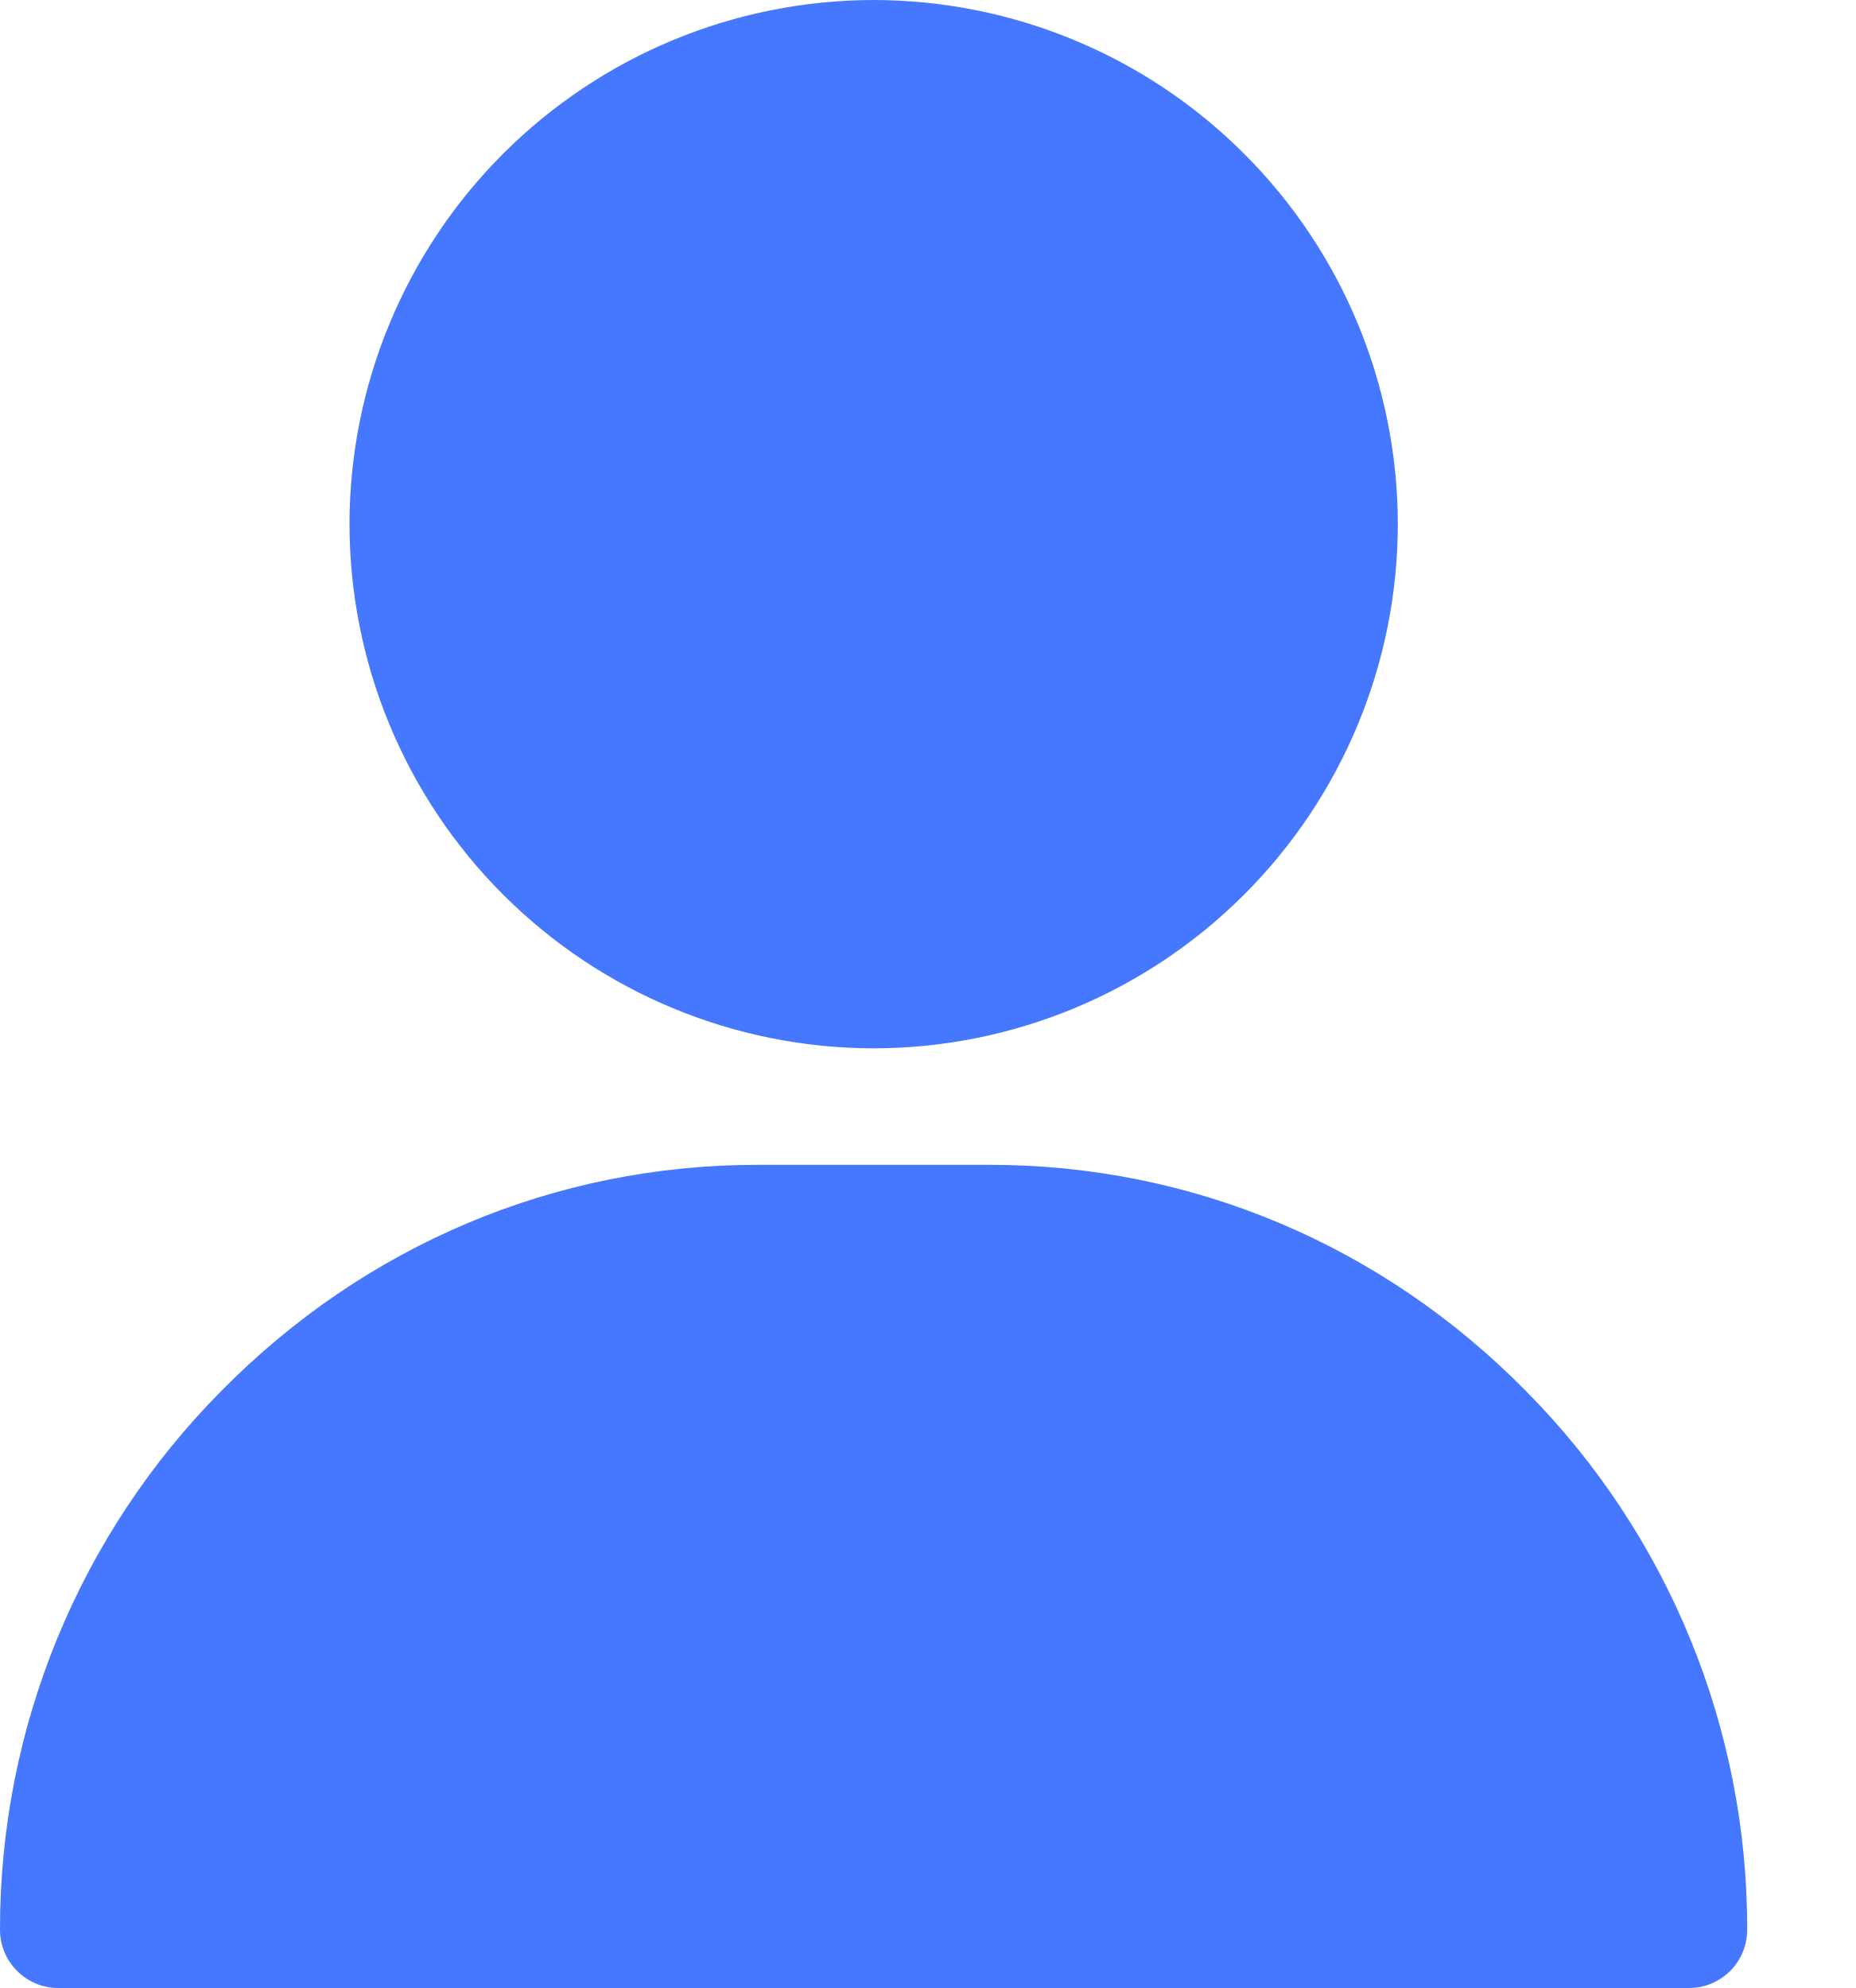
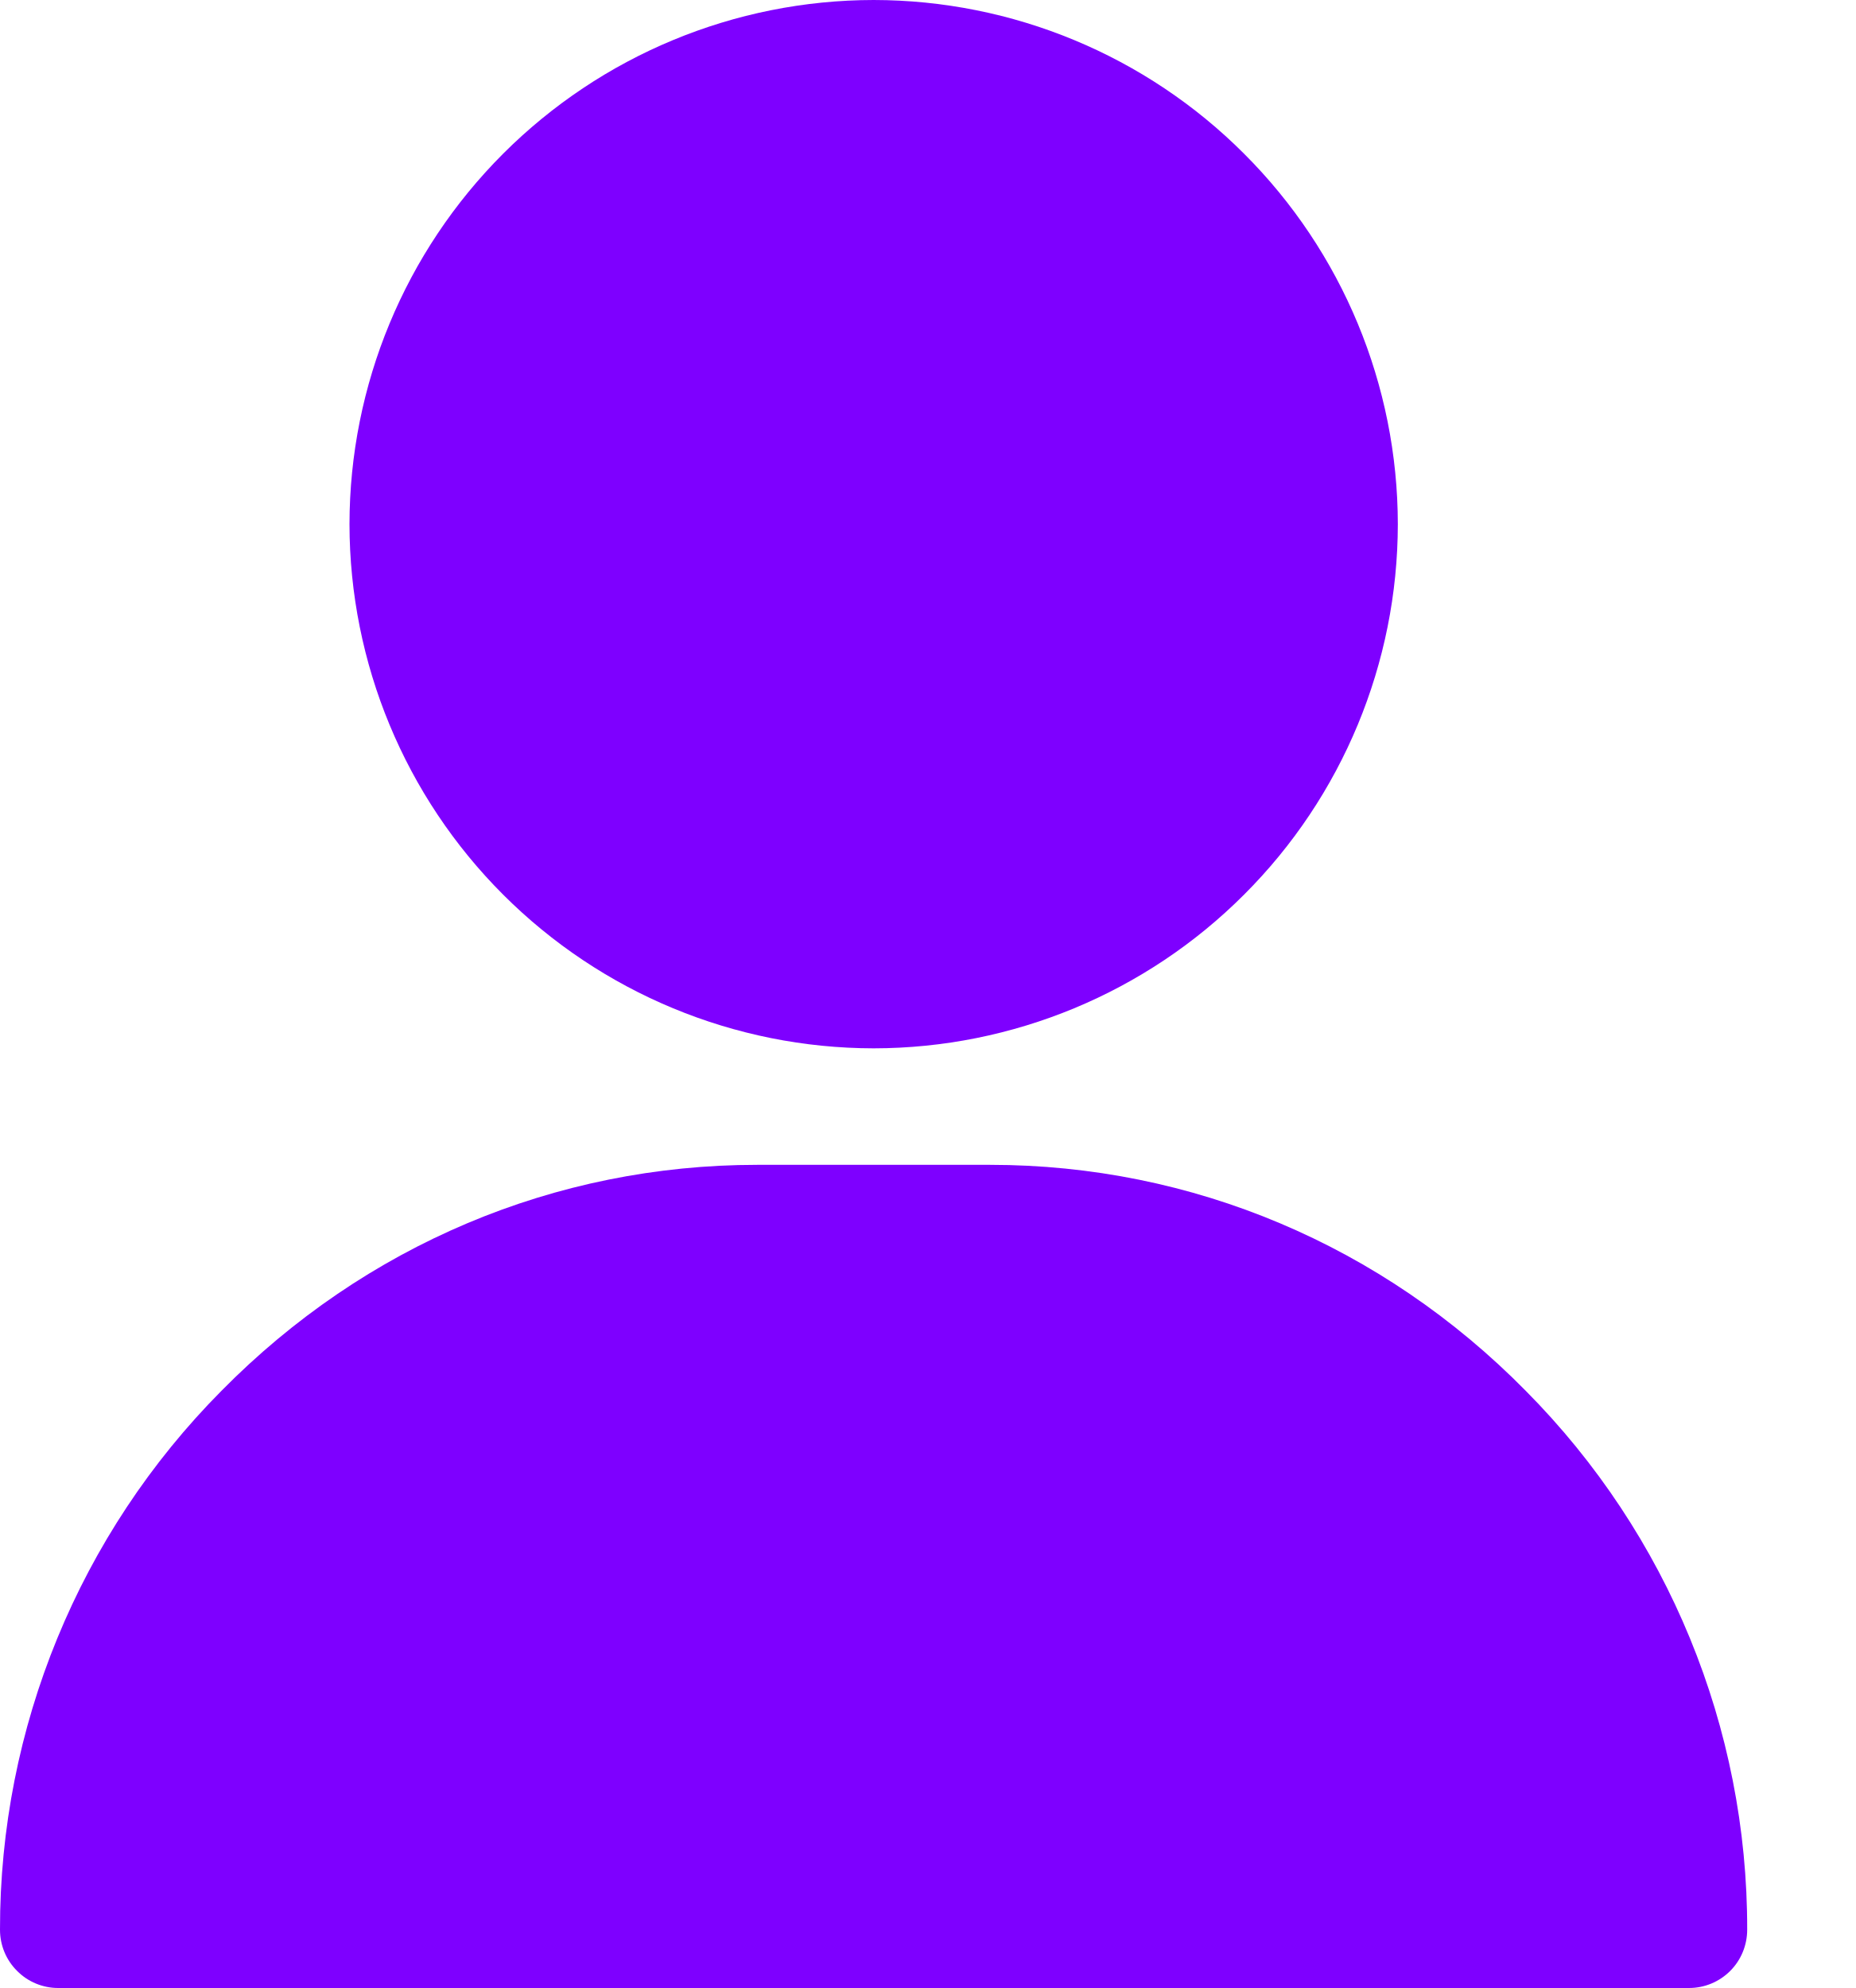
<svg xmlns="http://www.w3.org/2000/svg" width="14" height="15" viewBox="0 0 14 15" fill="none">
-   <path d="M0.439 15C0.323 15 0.211 14.954 0.129 14.871C0.046 14.789 -0 14.677 -0 14.56C-0.002 13.037 0.598 11.575 1.671 10.494C2.754 9.395 4.189 8.789 5.713 8.789H7.471C8.994 8.789 10.43 9.395 11.512 10.494C12.585 11.575 13.186 13.037 13.183 14.56C13.183 14.677 13.137 14.789 13.055 14.871C12.972 14.954 12.861 15 12.744 15H0.439ZM2.637 3.955C2.638 2.906 3.055 1.901 3.796 1.16C4.538 0.418 5.543 0.001 6.592 0C7.64 0.001 8.646 0.418 9.387 1.16C10.129 1.901 10.546 2.906 10.547 3.955C10.546 5.004 10.129 6.009 9.387 6.75C8.646 7.492 7.64 7.909 6.592 7.91C5.543 7.909 4.538 7.492 3.796 6.75C3.055 6.009 2.638 5.004 2.637 3.955H2.637Z" fill="#4677FF" />
+   <path d="M0.439 15C0.323 15 0.211 14.954 0.129 14.871C0.046 14.789 -0 14.677 -0 14.56C-0.002 13.037 0.598 11.575 1.671 10.494C2.754 9.395 4.189 8.789 5.713 8.789H7.471C8.994 8.789 10.43 9.395 11.512 10.494C12.585 11.575 13.186 13.037 13.183 14.56C13.183 14.677 13.137 14.789 13.055 14.871C12.972 14.954 12.861 15 12.744 15H0.439ZM2.637 3.955C2.638 2.906 3.055 1.901 3.796 1.16C4.538 0.418 5.543 0.001 6.592 0C7.64 0.001 8.646 0.418 9.387 1.16C10.129 1.901 10.546 2.906 10.547 3.955C10.546 5.004 10.129 6.009 9.387 6.75C8.646 7.492 7.64 7.909 6.592 7.91C5.543 7.909 4.538 7.492 3.796 6.75C3.055 6.009 2.638 5.004 2.637 3.955H2.637Z" fill="#7e00ff" />
</svg>
